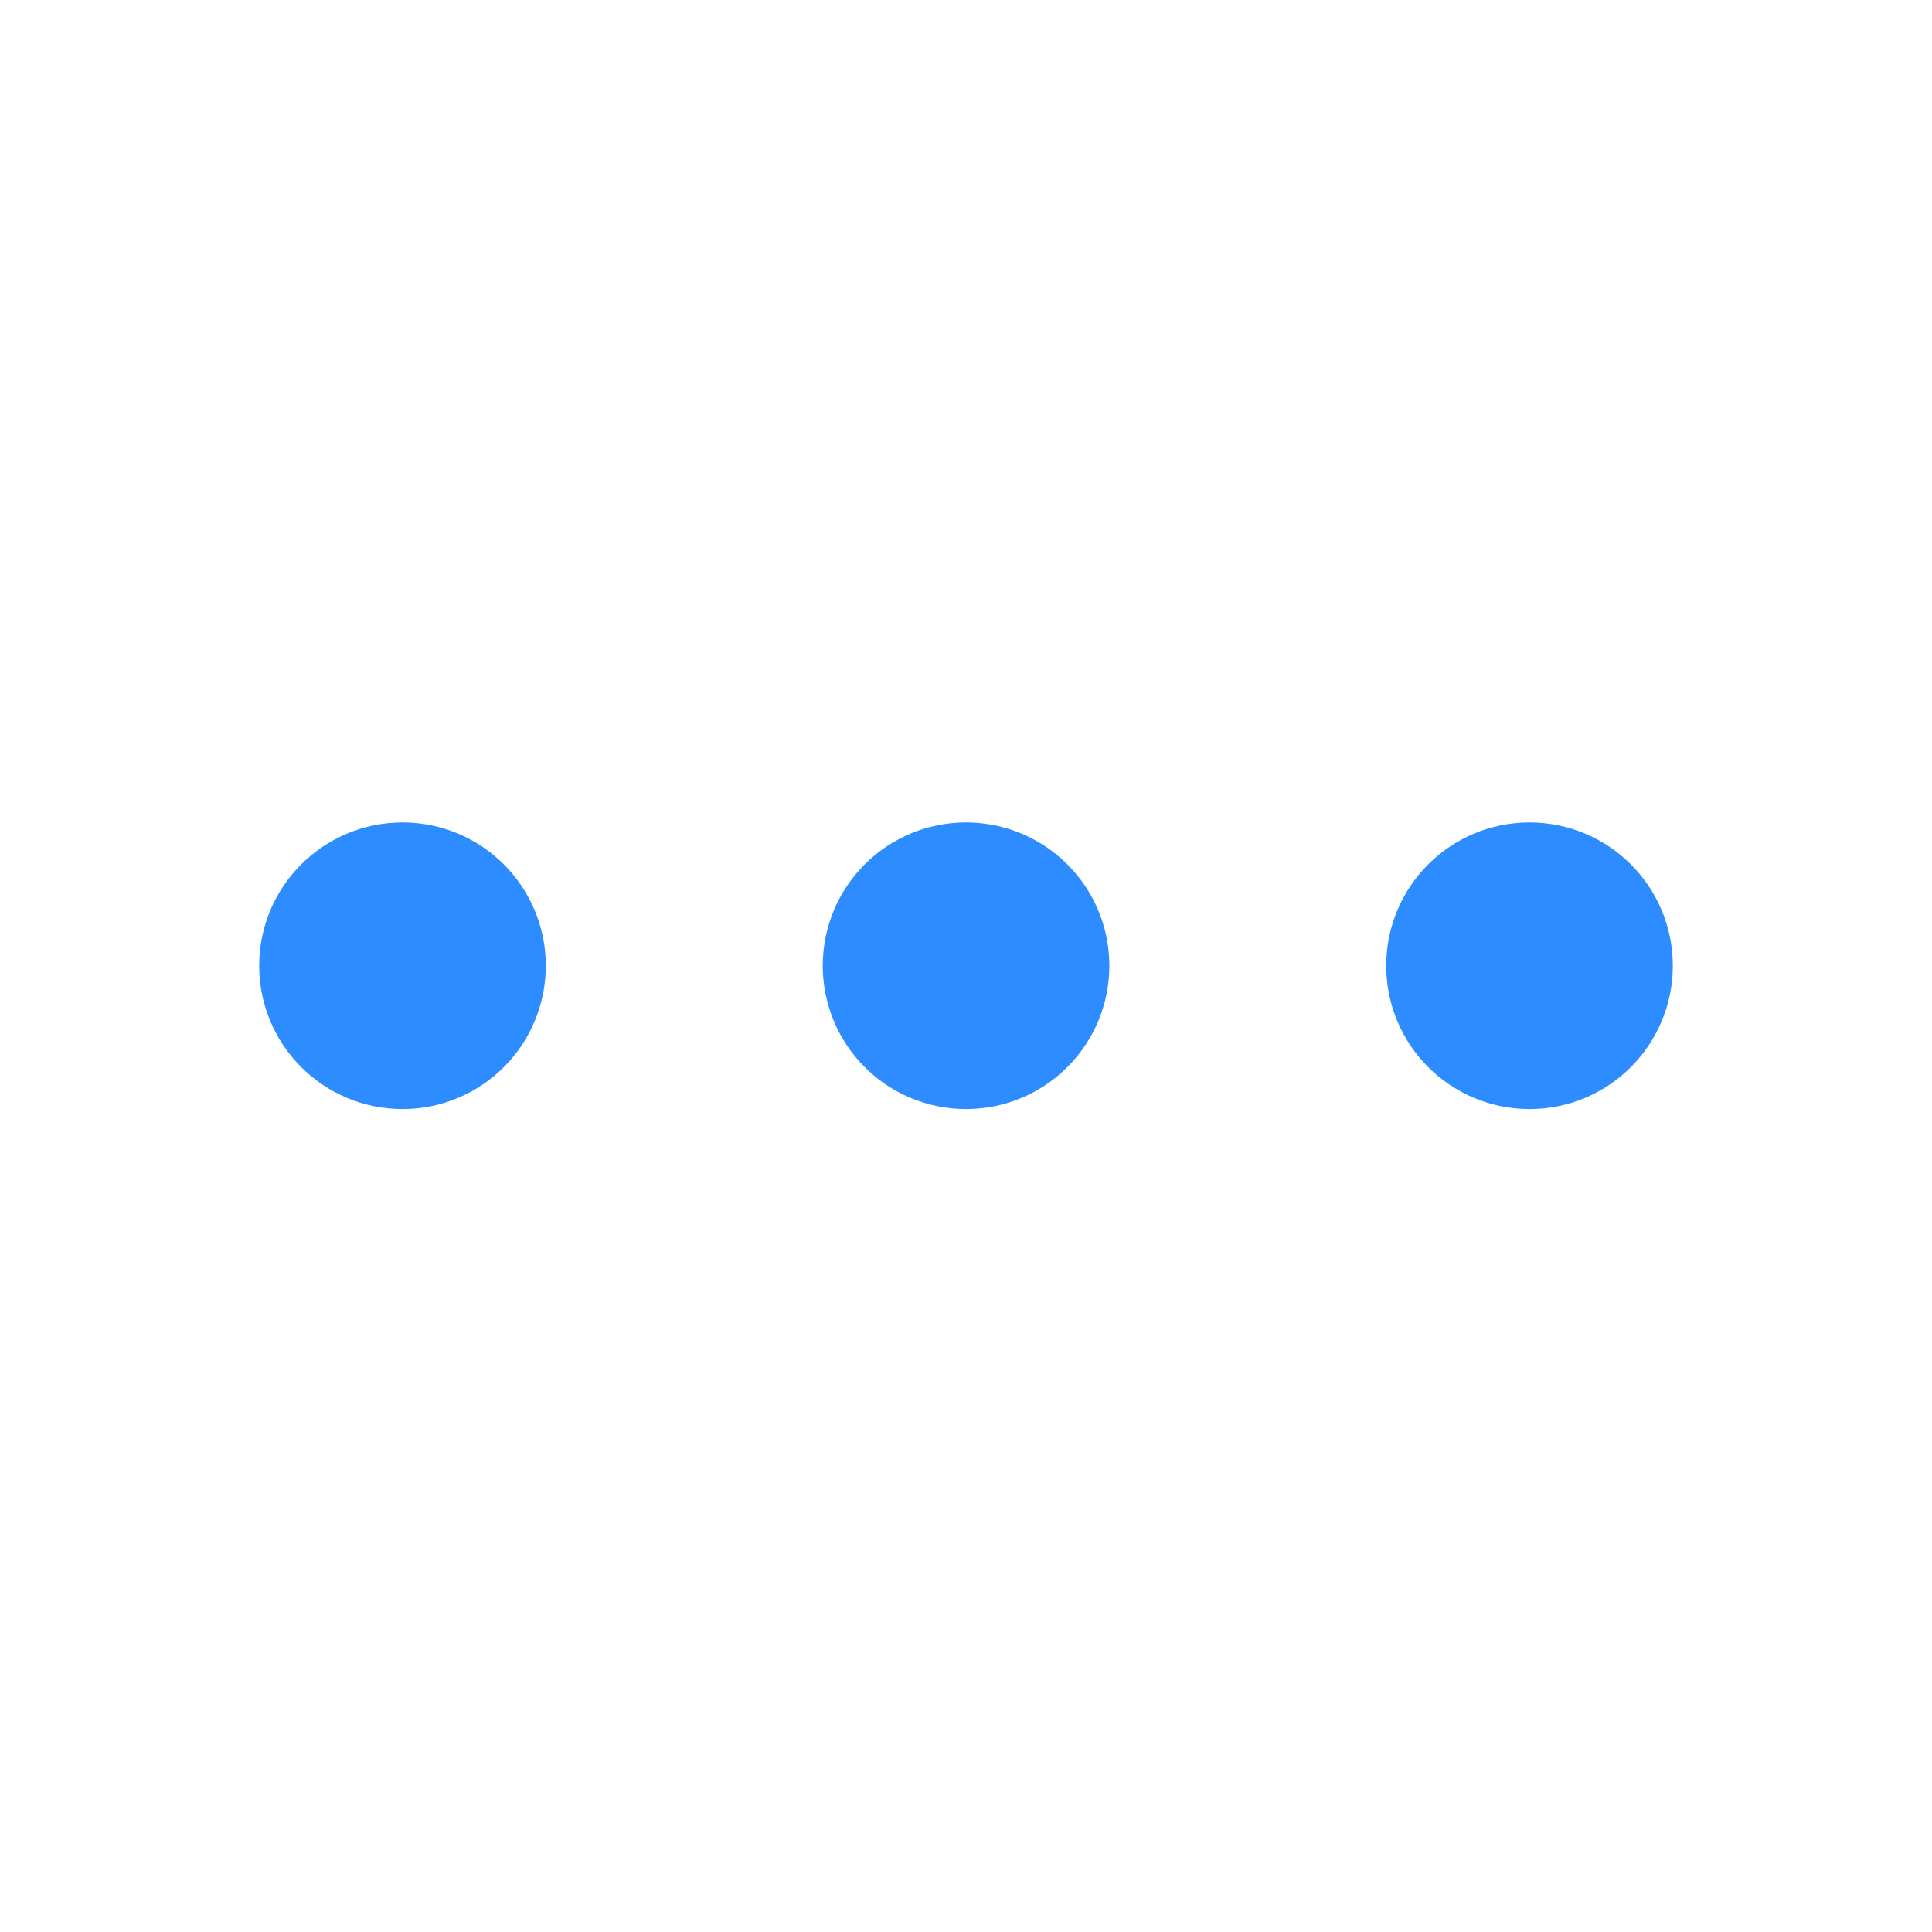
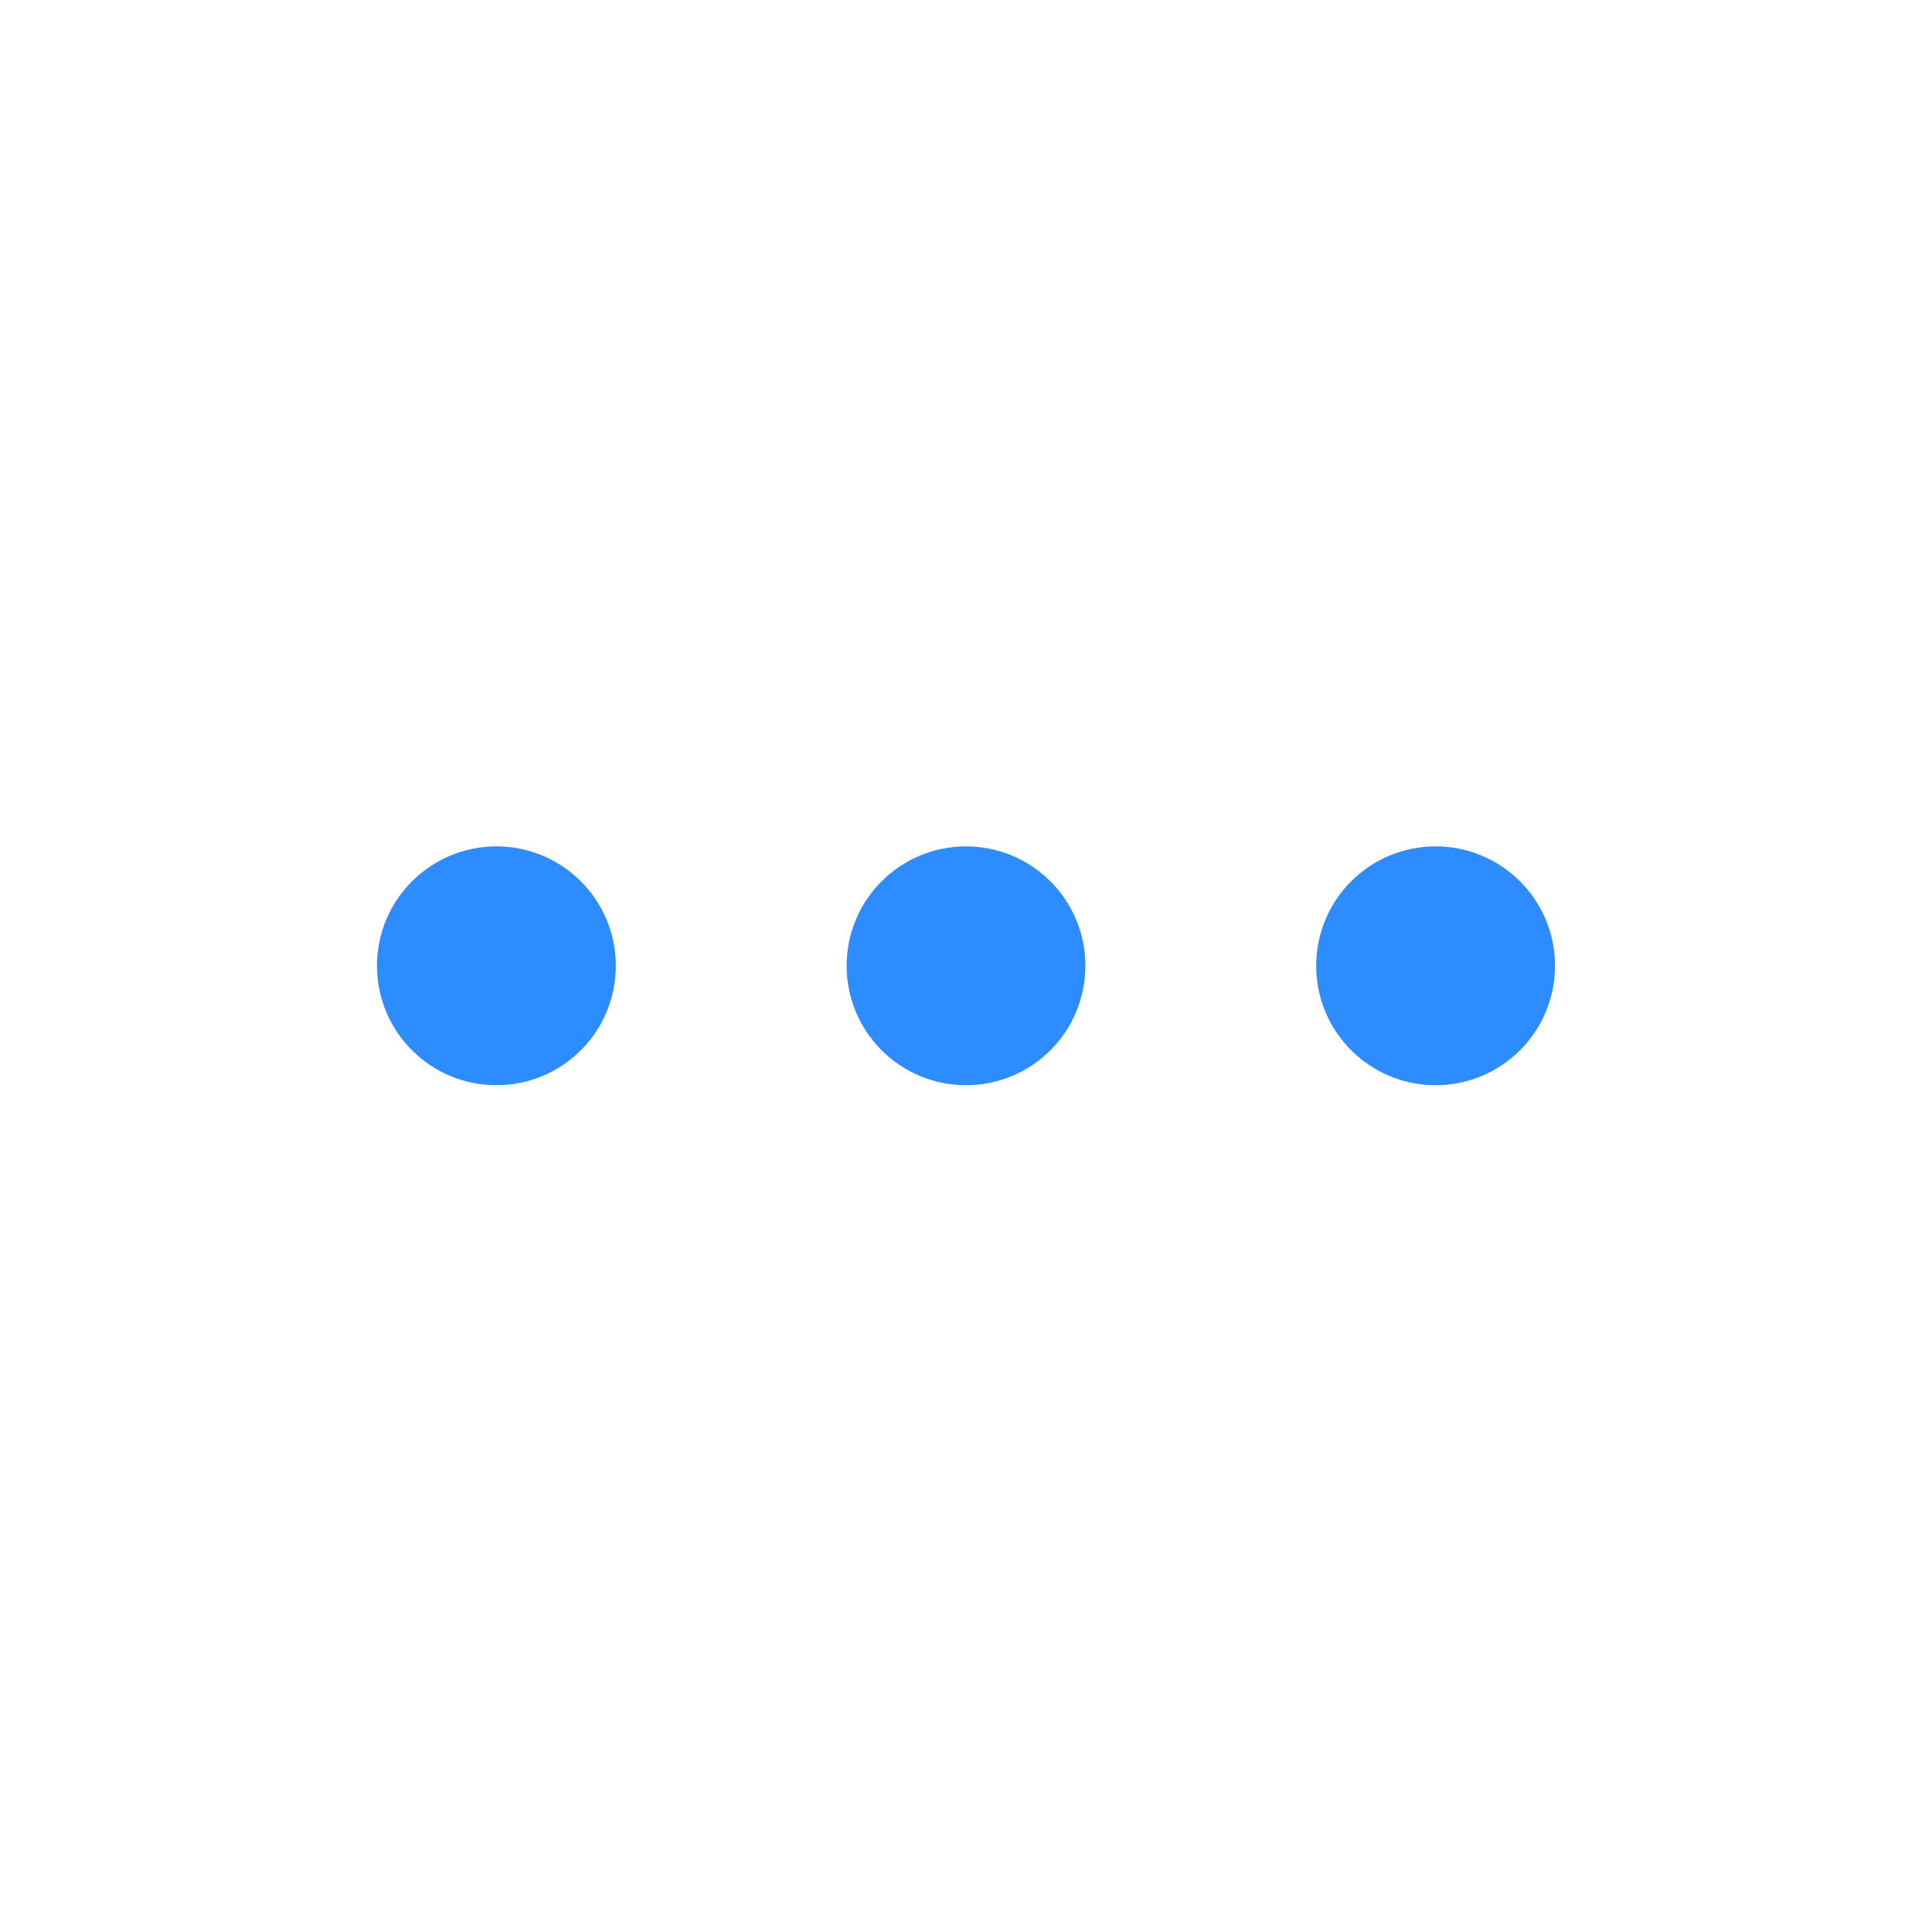
- <svg xmlns="http://www.w3.org/2000/svg" width="20" height="20" viewBox="0 0 20 20" fill="none">
-   <path d="M10 10.831C10.46 10.831 10.834 10.458 10.834 9.997C10.834 9.537 10.46 9.164 10 9.164C9.54 9.164 9.167 9.537 9.167 9.997C9.167 10.458 9.54 10.831 10 10.831Z" fill="#2D8CFF" />
-   <path d="M15.834 10.831C16.294 10.831 16.667 10.458 16.667 9.997C16.667 9.537 16.294 9.164 15.834 9.164C15.373 9.164 15 9.537 15 9.997C15 10.458 15.373 10.831 15.834 10.831Z" fill="#2D8CFF" />
-   <path d="M4.167 10.831C4.627 10.831 5 10.458 5 9.997C5 9.537 4.627 9.164 4.167 9.164C3.707 9.164 3.333 9.537 3.333 9.997C3.333 10.458 3.707 10.831 4.167 10.831Z" fill="#2D8CFF" />
-   <path d="M10 10.831C10.46 10.831 10.834 10.458 10.834 9.997C10.834 9.537 10.46 9.164 10 9.164C9.54 9.164 9.167 9.537 9.167 9.997C9.167 10.458 9.54 10.831 10 10.831Z" stroke="#2D8CFF" stroke-width="1.3" stroke-linecap="round" stroke-linejoin="round" />
-   <path d="M15.834 10.831C16.294 10.831 16.667 10.458 16.667 9.997C16.667 9.537 16.294 9.164 15.834 9.164C15.373 9.164 15 9.537 15 9.997C15 10.458 15.373 10.831 15.834 10.831Z" stroke="#2D8CFF" stroke-width="1.3" stroke-linecap="round" stroke-linejoin="round" />
-   <path d="M4.167 10.831C4.627 10.831 5 10.458 5 9.997C5 9.537 4.627 9.164 4.167 9.164C3.707 9.164 3.333 9.537 3.333 9.997C3.333 10.458 3.707 10.831 4.167 10.831Z" stroke="#2D8CFF" stroke-width="1.3" stroke-linecap="round" stroke-linejoin="round" />
+ <svg xmlns="http://www.w3.org/2000/svg" width="24" height="24" viewBox="0 0 24 24" fill="none">
+   <path d="M12 12.831C12.46 12.831 12.833 12.458 12.833 11.997C12.833 11.537 12.46 11.164 12 11.164C11.54 11.164 11.167 11.537 11.167 11.997C11.167 12.458 11.54 12.831 12 12.831Z" fill="#2D8CFF" />
+   <path d="M17.833 12.831C18.294 12.831 18.667 12.458 18.667 11.997C18.667 11.537 18.294 11.164 17.833 11.164C17.373 11.164 17 11.537 17 11.997C17 12.458 17.373 12.831 17.833 12.831Z" fill="#2D8CFF" />
+   <path d="M6.167 12.831C6.627 12.831 7 12.458 7 11.997C7 11.537 6.627 11.164 6.167 11.164C5.706 11.164 5.333 11.537 5.333 11.997C5.333 12.458 5.706 12.831 6.167 12.831Z" fill="#2D8CFF" />
+   <path d="M12 12.831C12.46 12.831 12.833 12.458 12.833 11.997C12.833 11.537 12.46 11.164 12 11.164C11.54 11.164 11.167 11.537 11.167 11.997C11.167 12.458 11.54 12.831 12 12.831Z" stroke="#2D8CFF" stroke-width="1.3" stroke-linecap="round" stroke-linejoin="round" />
+   <path d="M17.833 12.831C18.294 12.831 18.667 12.458 18.667 11.997C18.667 11.537 18.294 11.164 17.833 11.164C17.373 11.164 17 11.537 17 11.997C17 12.458 17.373 12.831 17.833 12.831Z" stroke="#2D8CFF" stroke-width="1.3" stroke-linecap="round" stroke-linejoin="round" />
+   <path d="M6.167 12.831C6.627 12.831 7 12.458 7 11.997C7 11.537 6.627 11.164 6.167 11.164C5.706 11.164 5.333 11.537 5.333 11.997C5.333 12.458 5.706 12.831 6.167 12.831Z" stroke="#2D8CFF" stroke-width="1.3" stroke-linecap="round" stroke-linejoin="round" />
</svg>
